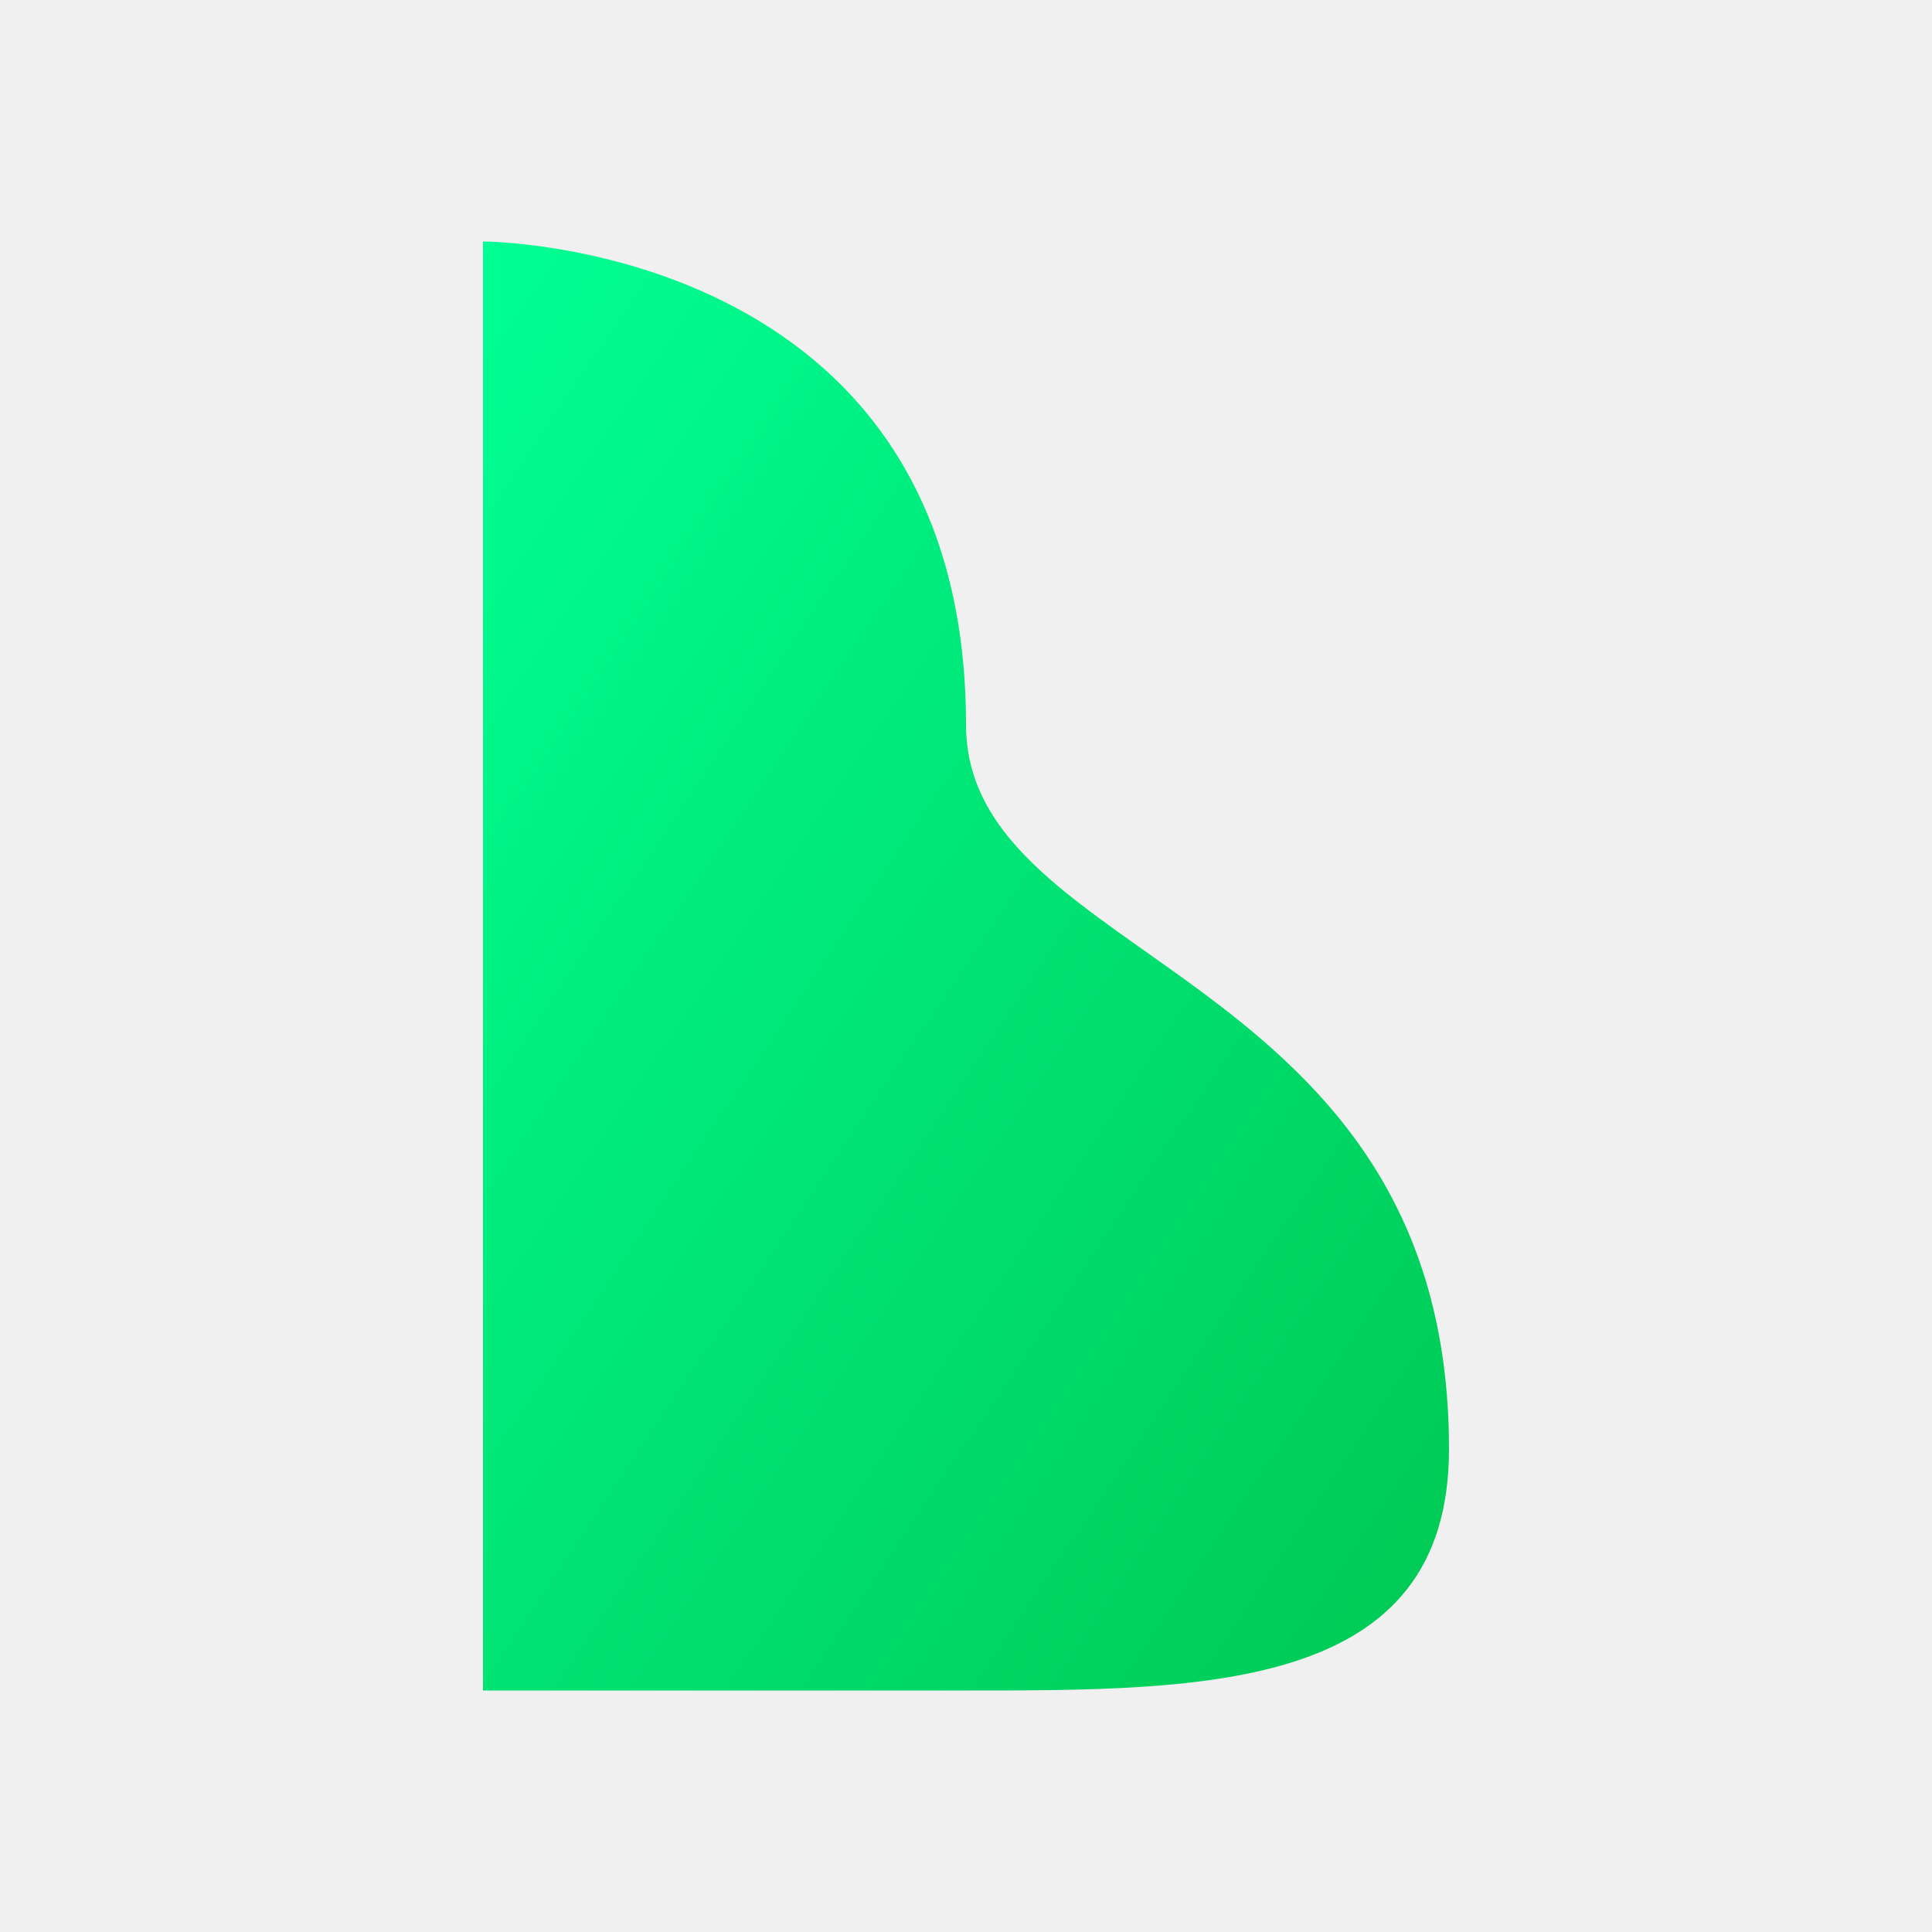
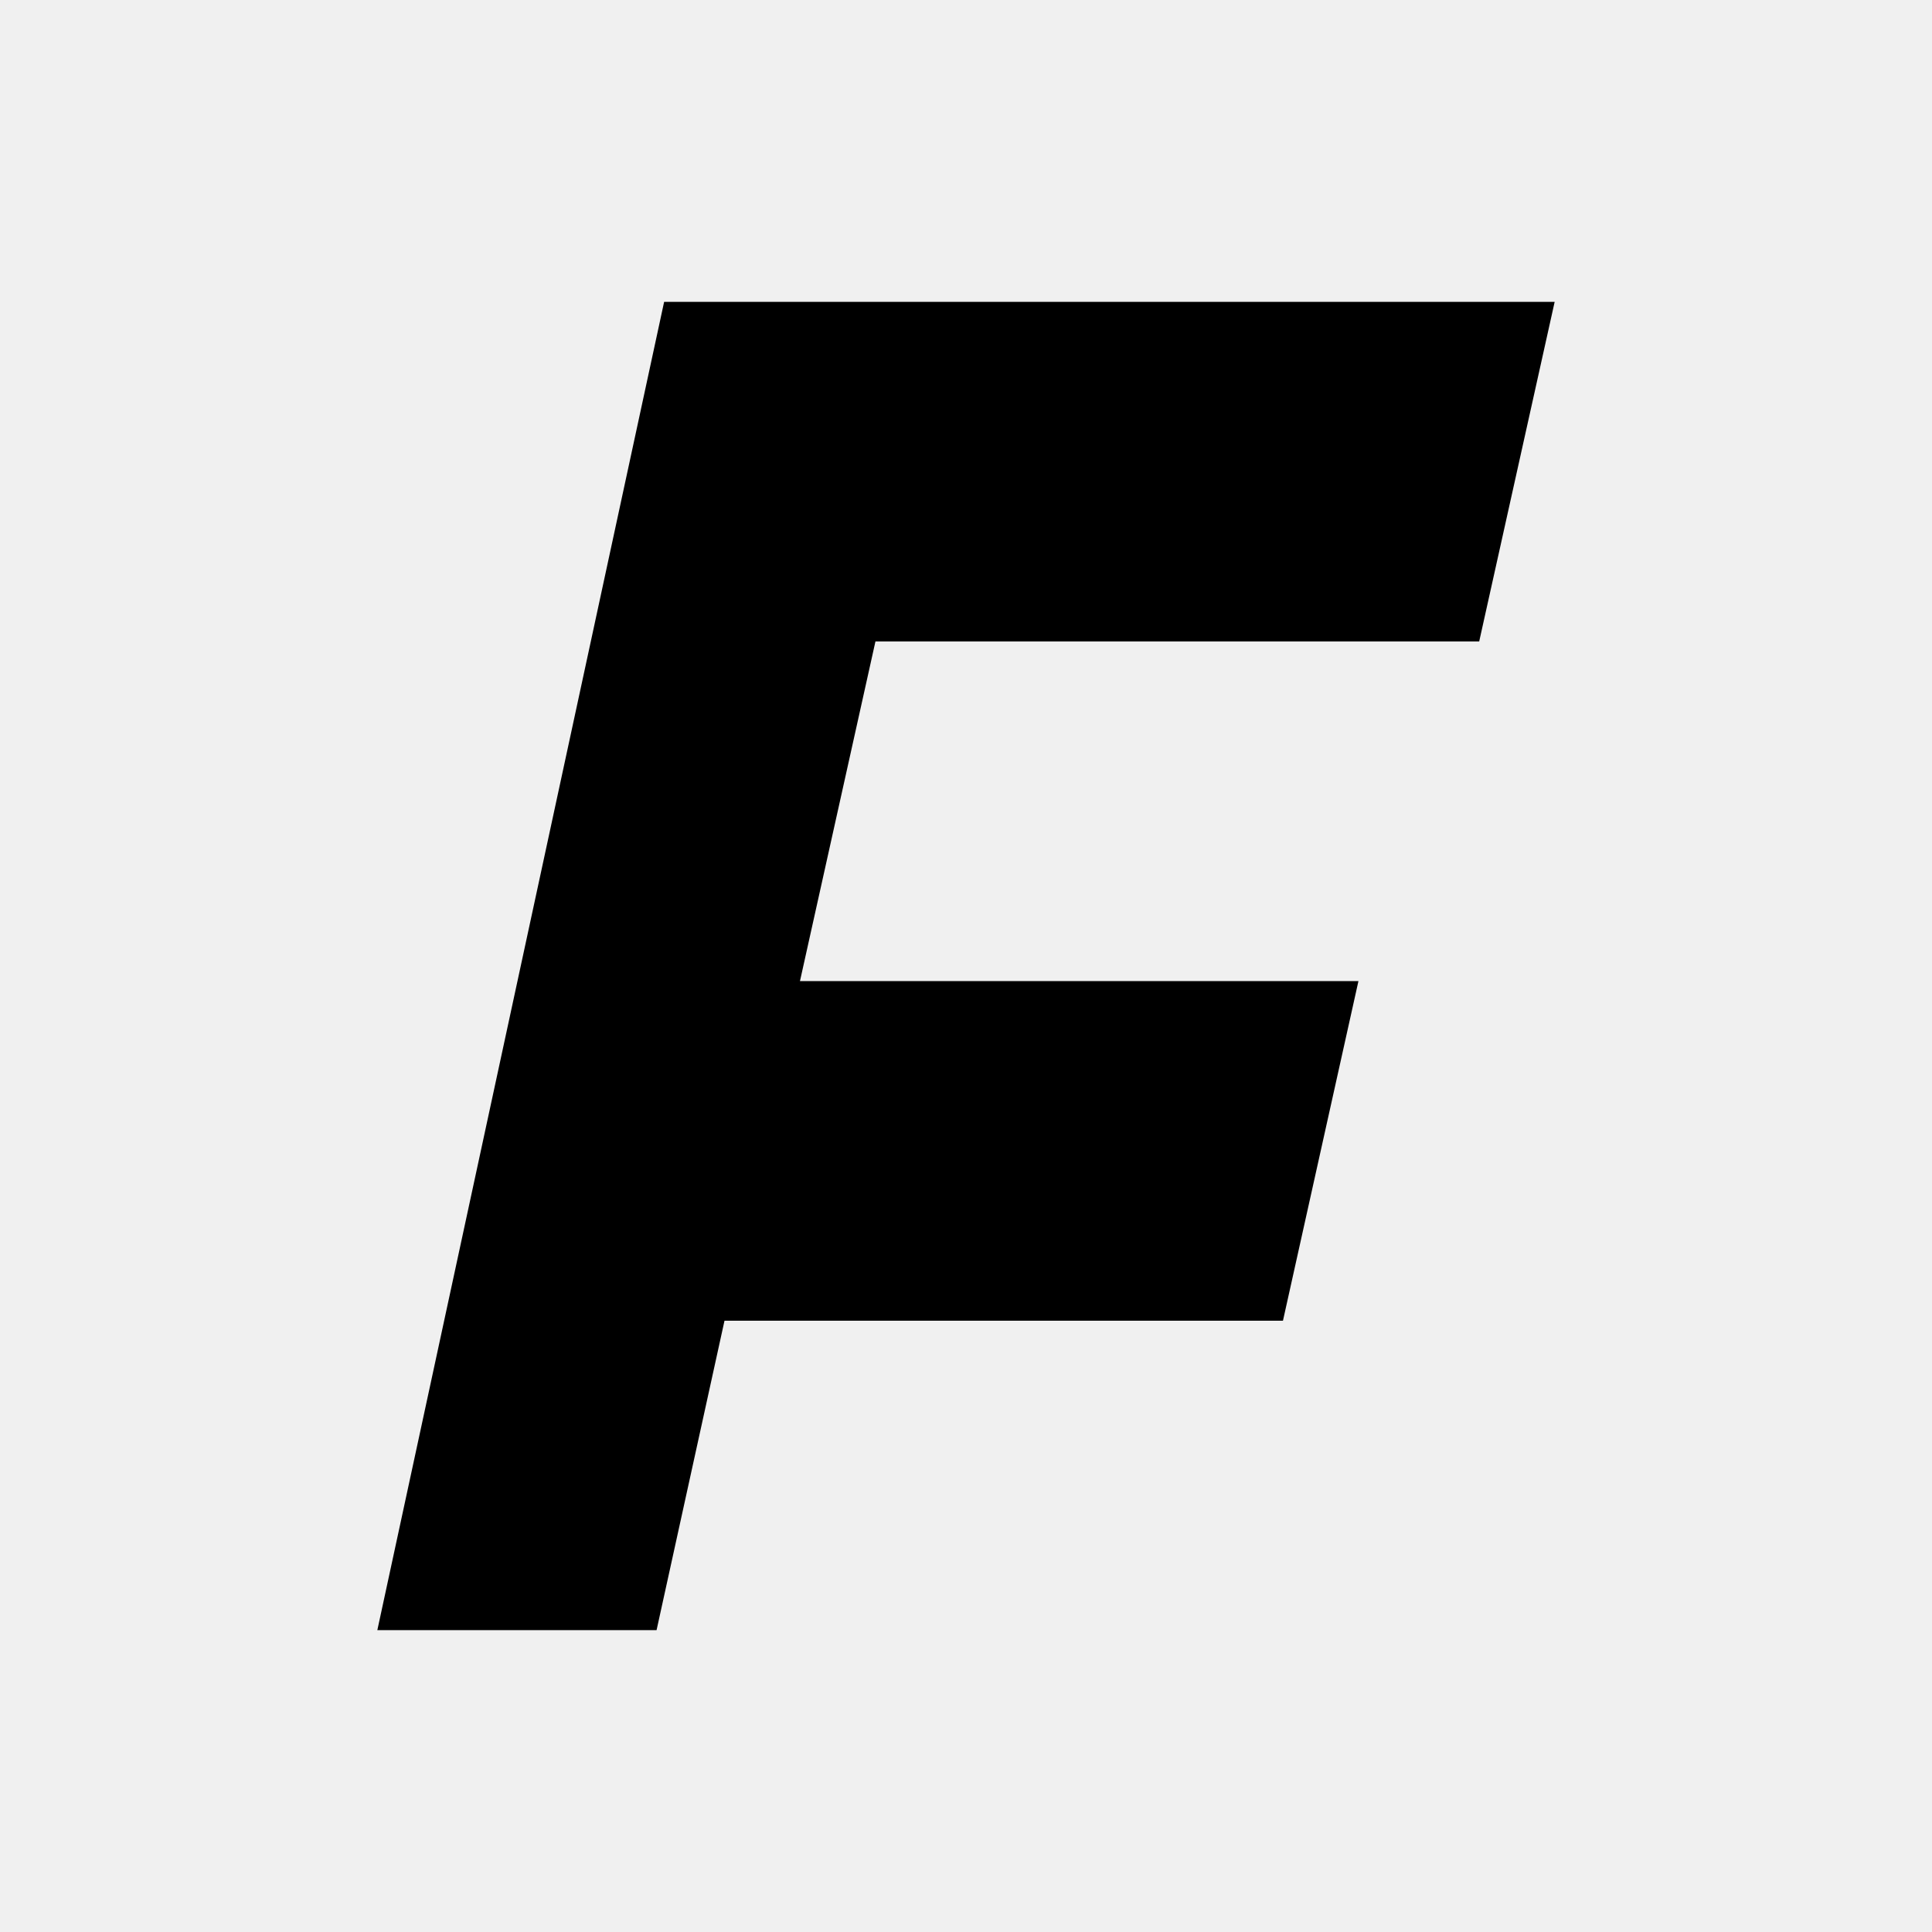
<svg xmlns="http://www.w3.org/2000/svg" width="256" height="256" viewBox="0 0 256 256">
-   <defs>
-     <linearGradient id="grad" x1="0%" y1="0%" x2="100%" y2="100%">
-       <stop offset="0%" stop-color="#00FF94" />
-       <stop offset="100%" stop-color="#00C853" />
-     </linearGradient>
-   </defs>
-   <path d="M64 32         C64 32, 128 32, 128 96         C128 128, 192 128, 192 192         C192 224, 160 224, 128 224         L64 224         Z" fill="url(#grad)" />
+   <style>
+     /* Design default: Preto e branco minimalista, vetorizado e adaptativo */
+     path {
+       fill: #000000;
+     }
+     @media (prefers-color-scheme: dark) {
+       path {
+         fill: #ffffff;
+       }
+     }
+   </style>
+   <path d="M50 216 L88 40 L206 40 L196 85 L116 85 L106 130 L180 130 L170 175 L96 175 L87 216 Z" />
</svg>
